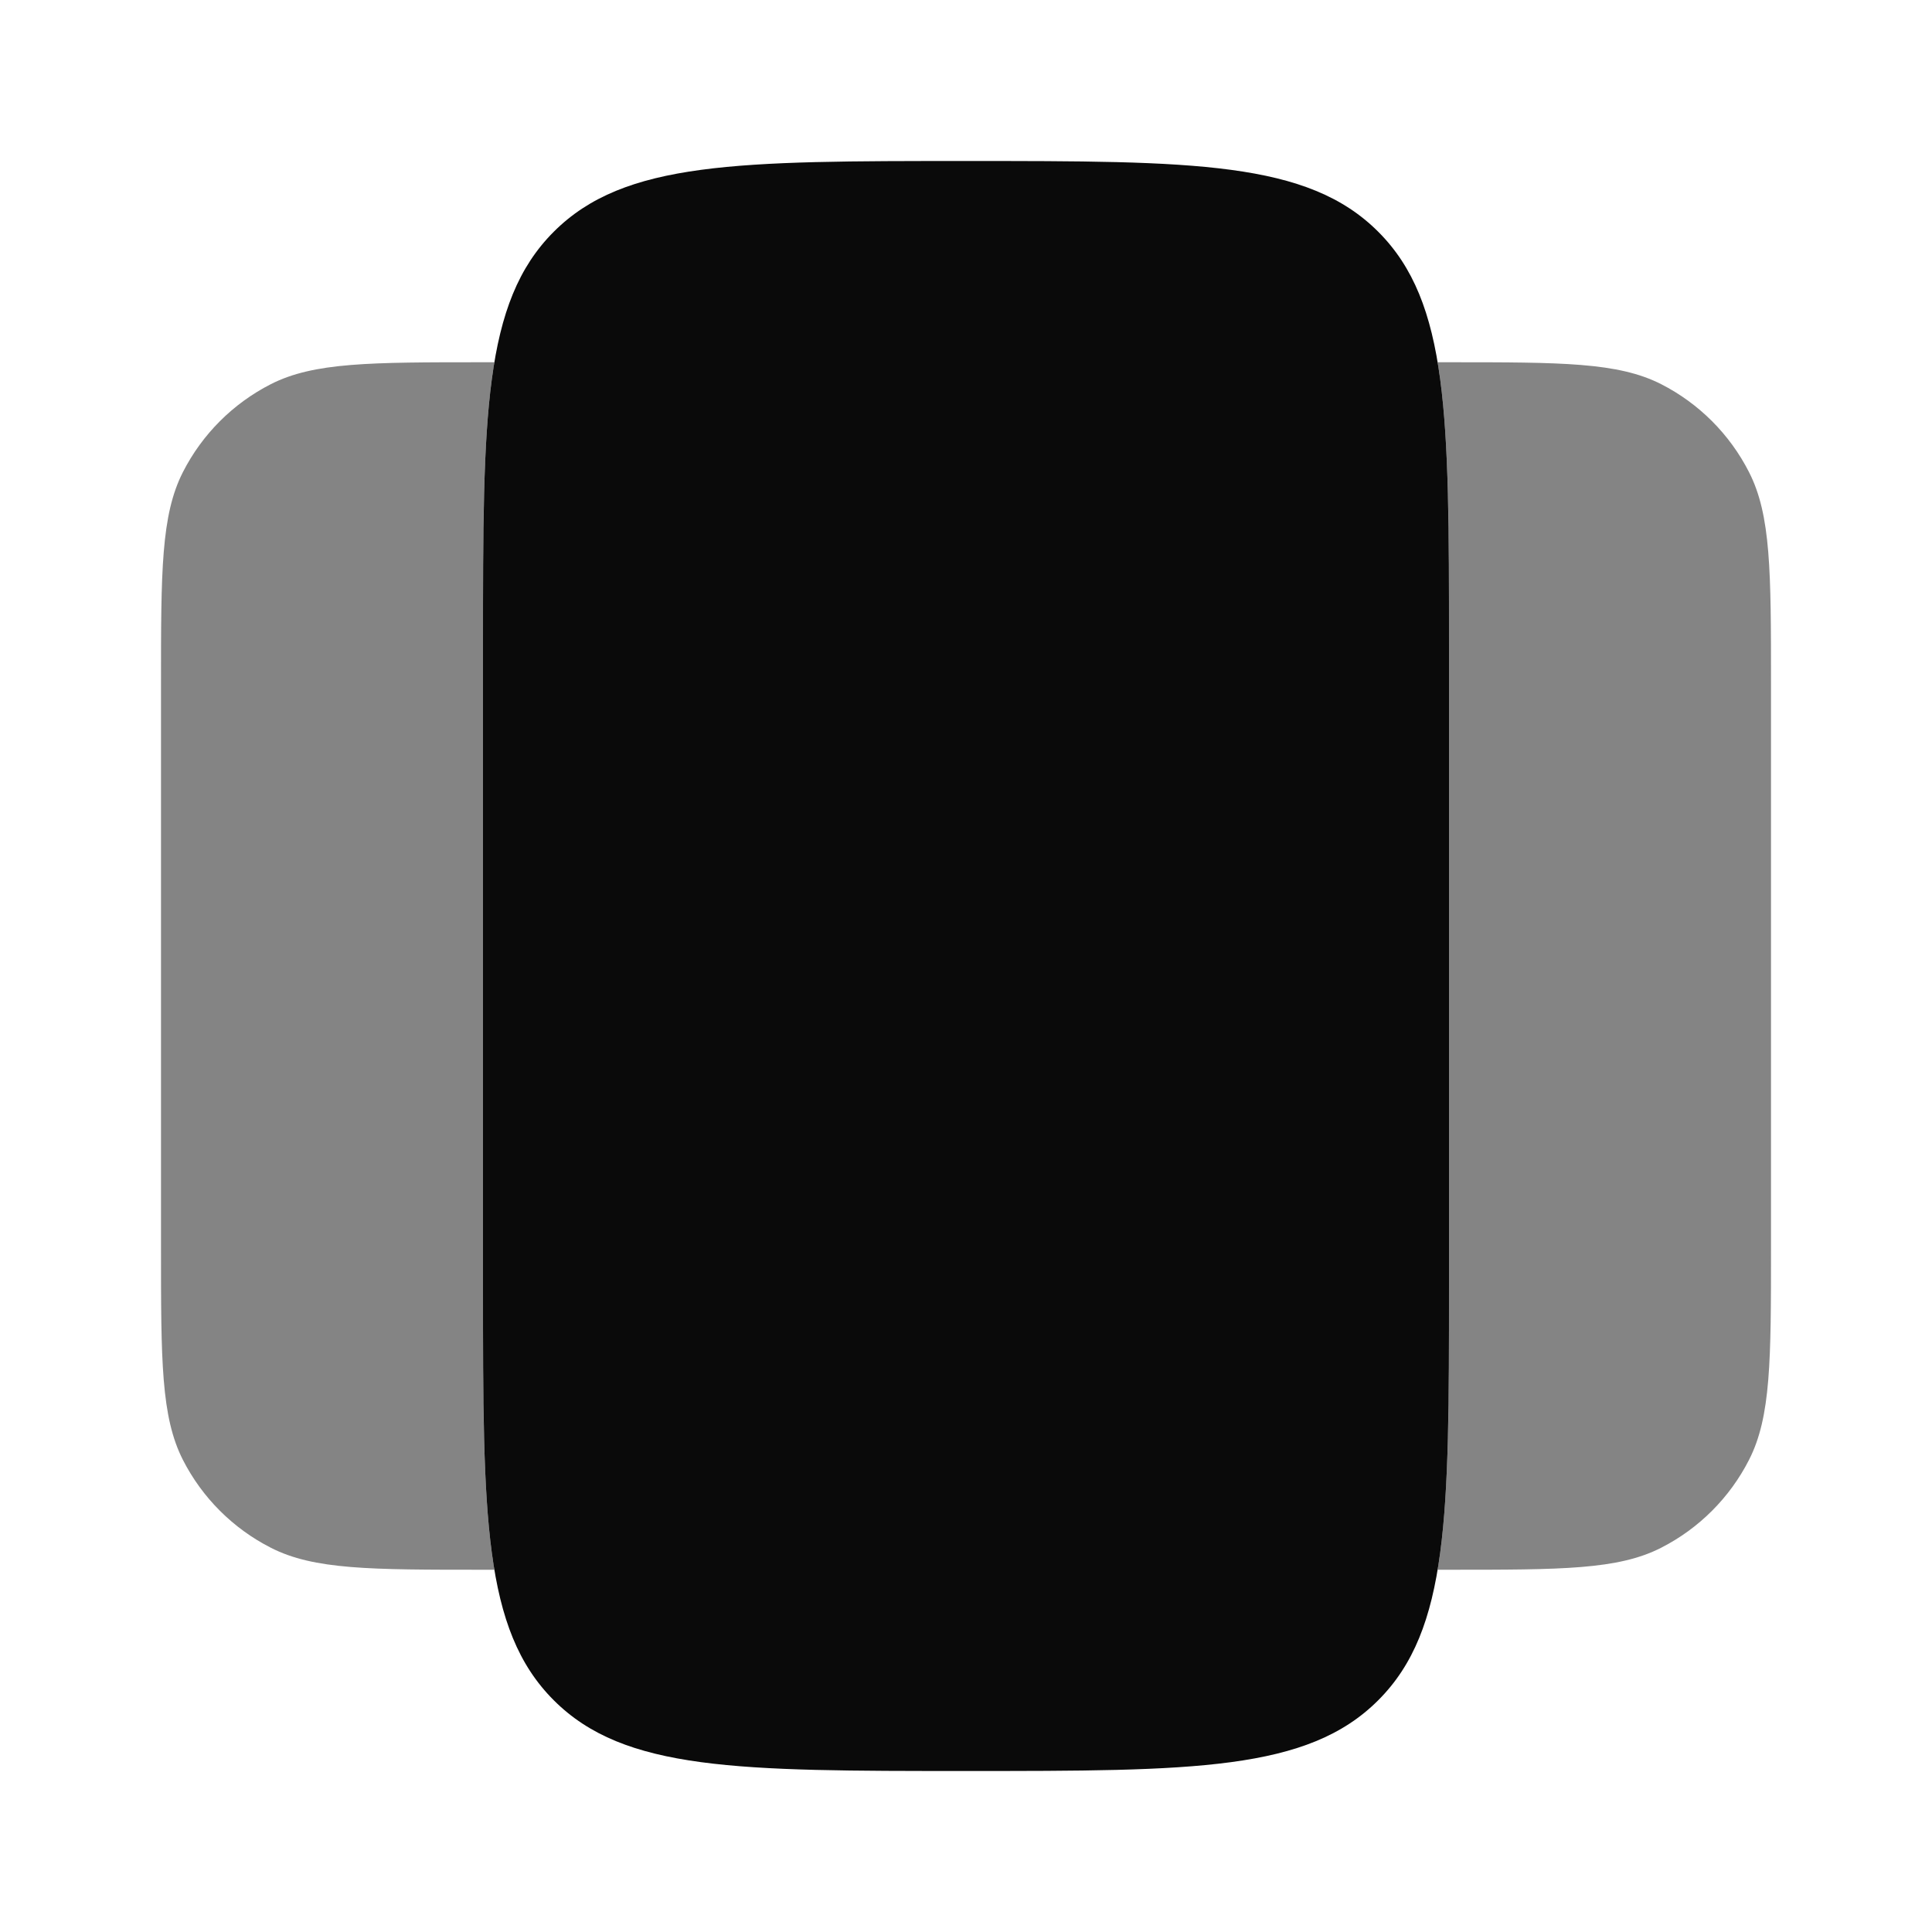
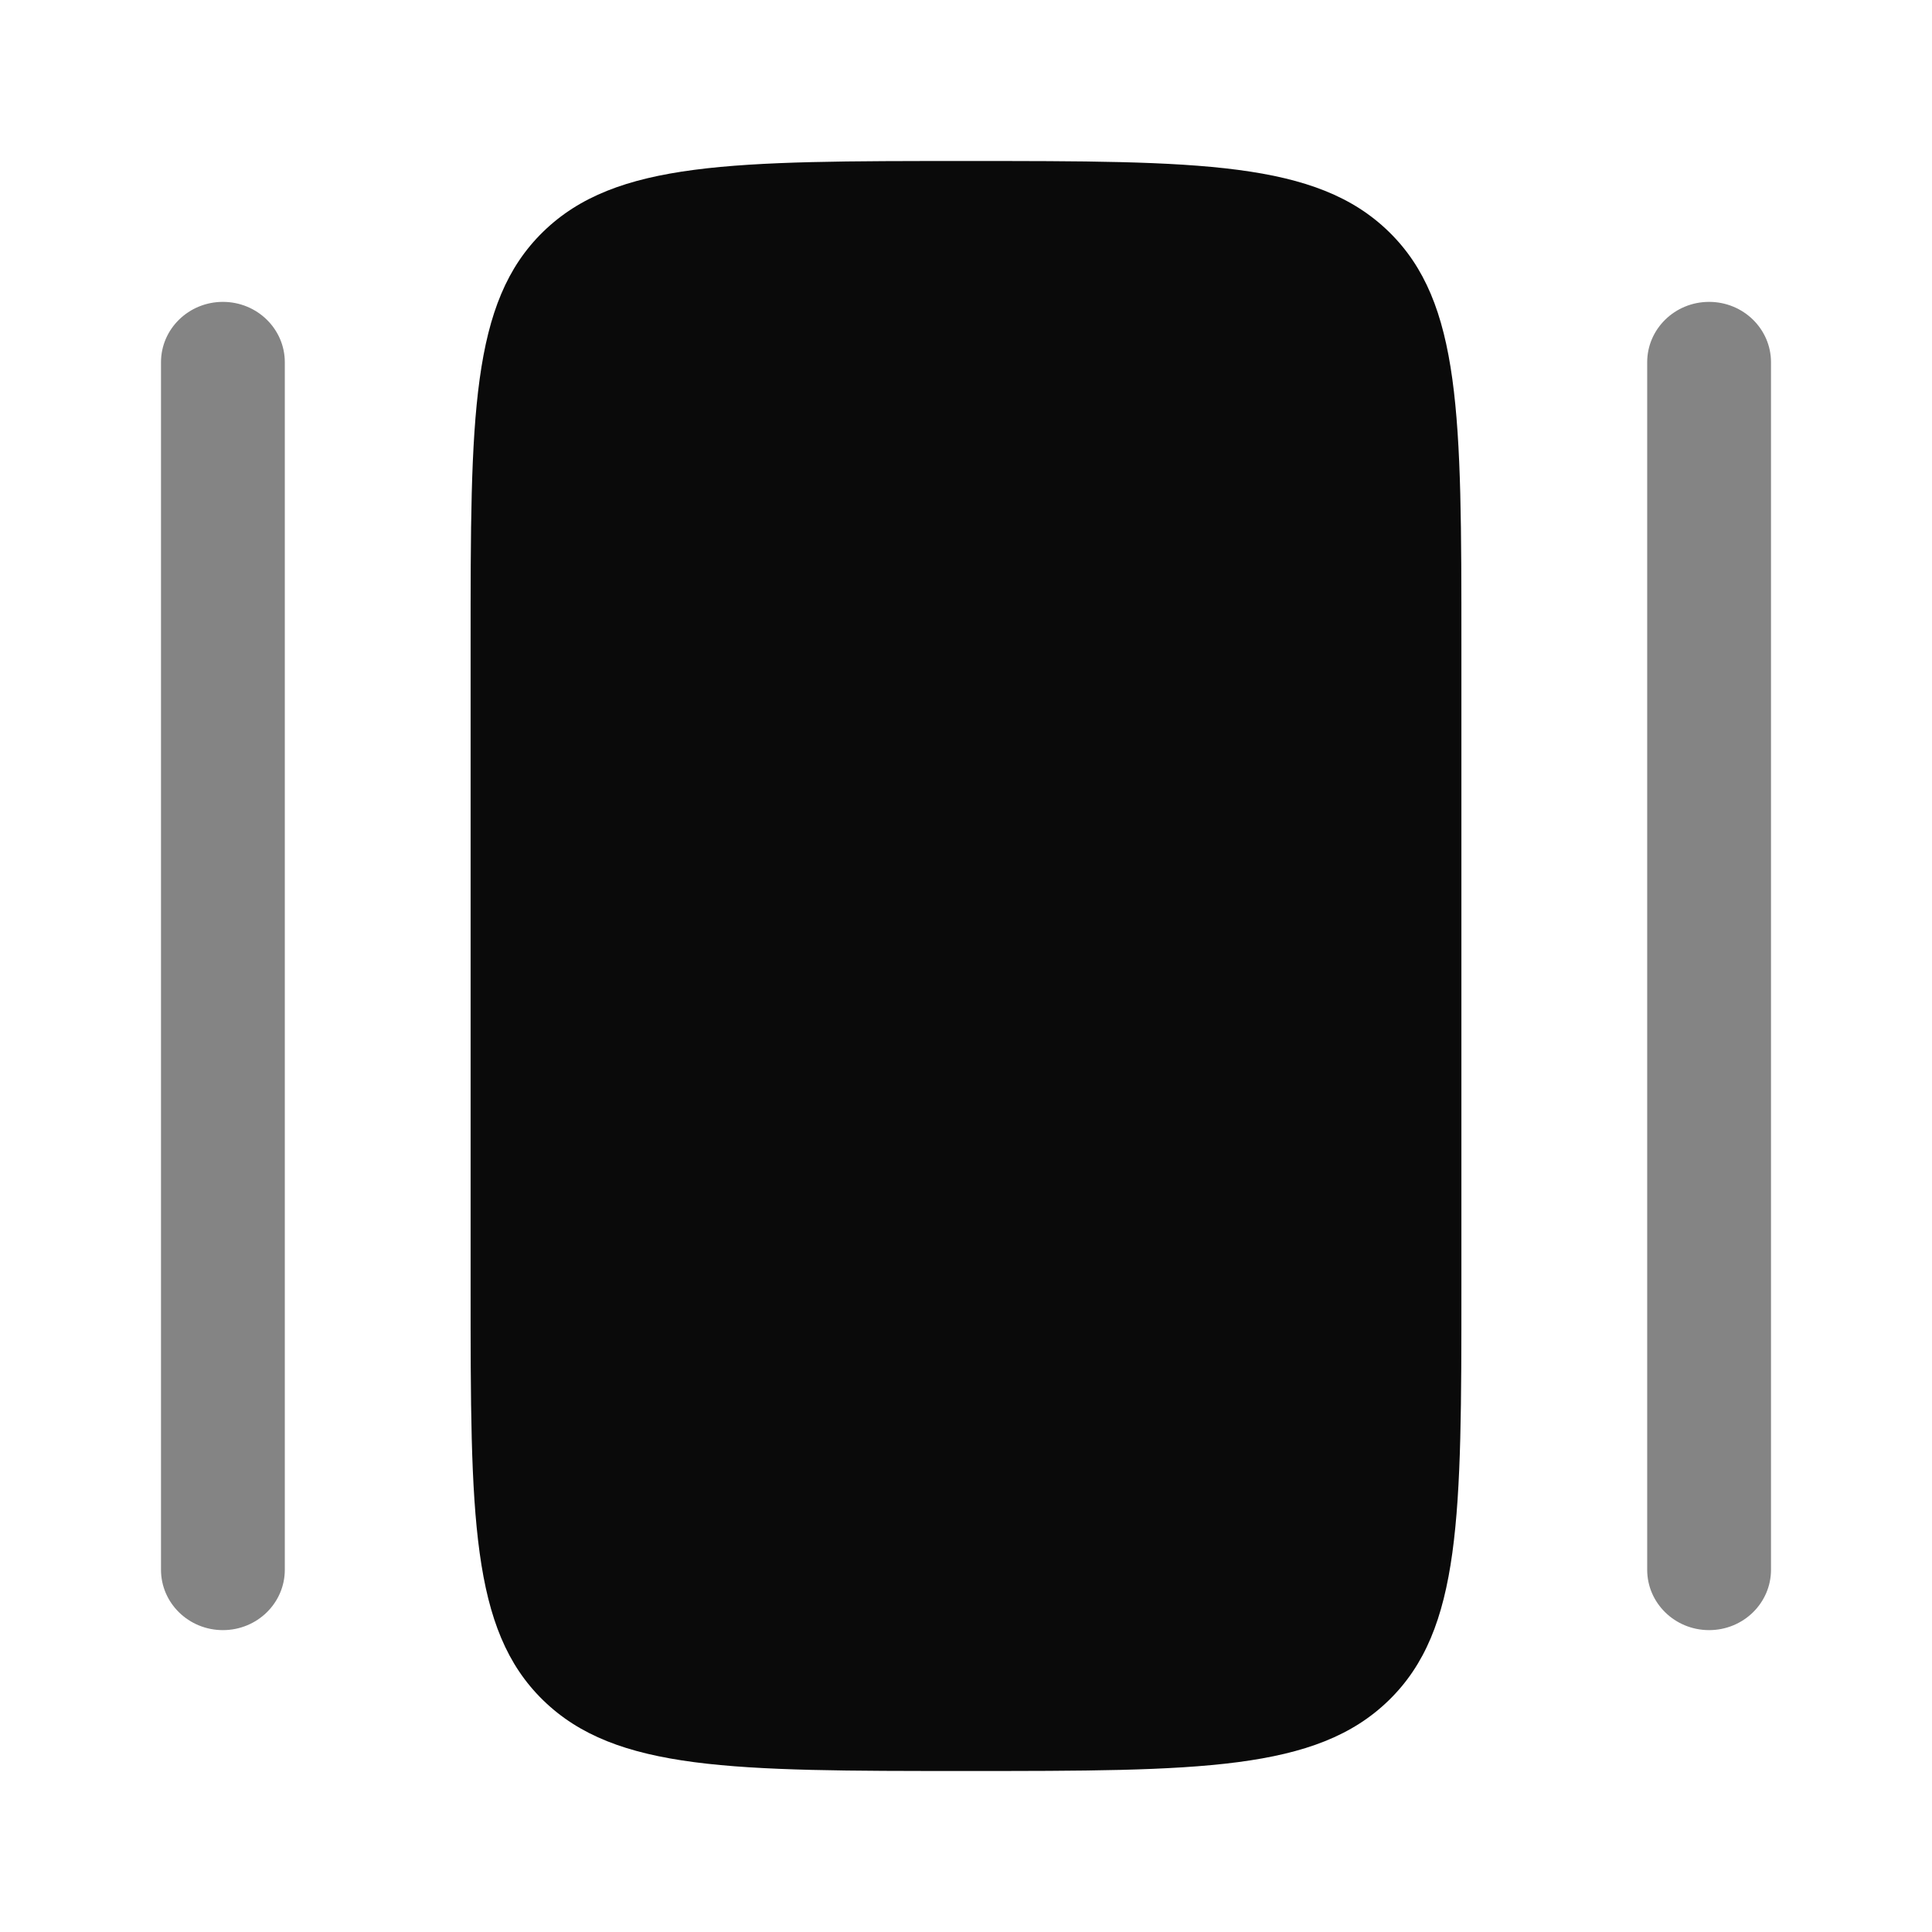
<svg xmlns="http://www.w3.org/2000/svg" viewBox="0 0 24 24">
-   <style>
- 		:root { color: #0a0a0a }
- 		@media (prefers-color-scheme: dark) { :root { color: #fafafa } }
- 	</style>
-   <path fill="currentColor" d="M6 8c0-2.828 0-4.243.879-5.121C7.757 2 9.172 2 12 2s4.243 0 5.121.879C18 3.757 18 5.172 18 8v8c0 2.828 0 4.243-.879 5.121C16.243 22 14.828 22 12 22s-4.243 0-5.121-.879C6 20.243 6 18.828 6 16z" />
-   <path fill="currentColor" opacity=".5" d="M6.141 4.5C6 5.343 6 6.462 6 8v8c0 1.538 0 2.657.141 3.5H6c-1.4 0-2.1 0-2.635-.273a2.5 2.5 0 0 1-1.093-1.092C2 17.6 2 16.9 2 15.5v-7c0-1.4 0-2.1.272-2.635a2.5 2.5 0 0 1 1.093-1.093C3.9 4.5 4.6 4.5 6 4.5zm11.718 0C18 5.343 18 6.462 18 8v8c0 1.538 0 2.657-.141 3.5H18c1.4 0 2.1 0 2.635-.273a2.5 2.5 0 0 0 1.092-1.092C22 17.6 22 16.9 22 15.5v-7c0-1.4 0-2.1-.273-2.635a2.5 2.5 0 0 0-1.092-1.093C20.1 4.5 19.4 4.5 18 4.5z" />
+   <style>:root{color:#0a0a0a}@media (prefers-color-scheme:dark){:root{color:#fafafa}}</style>
+   <path fill="currentColor" d="M5.846 8C5.846 5.172 5.846 3.757 6.747 2.879C7.649 2 9.099 2 12 2C14.901 2 16.352 2 17.253 2.879C18.154 3.757 18.154 5.172 18.154 8V16C18.154 18.828 18.154 20.243 17.253 21.121C16.352 22 14.901 22 12 22C9.099 22 7.649 22 6.747 21.121C5.846 20.243 5.846 18.828 5.846 16V8Z" />
+   <path fill="currentColor" fill-rule="evenodd" d="M2.769 3.75C3.194 3.75 3.538 4.086 3.538 4.5V19.5C3.538 19.914 3.194 20.25 2.769 20.25C2.344 20.25 2 19.914 2 19.5V4.5C2 4.086 2.344 3.75 2.769 3.75ZM21.231 3.75C21.656 3.75 22 4.086 22 4.5V19.5C22 19.914 21.656 20.25 21.231 20.25C20.806 20.25 20.462 19.914 20.462 19.5V4.5C20.462 4.086 20.806 3.75 21.231 3.75Z" clip-rule="evenodd" opacity=".5" />
</svg>
